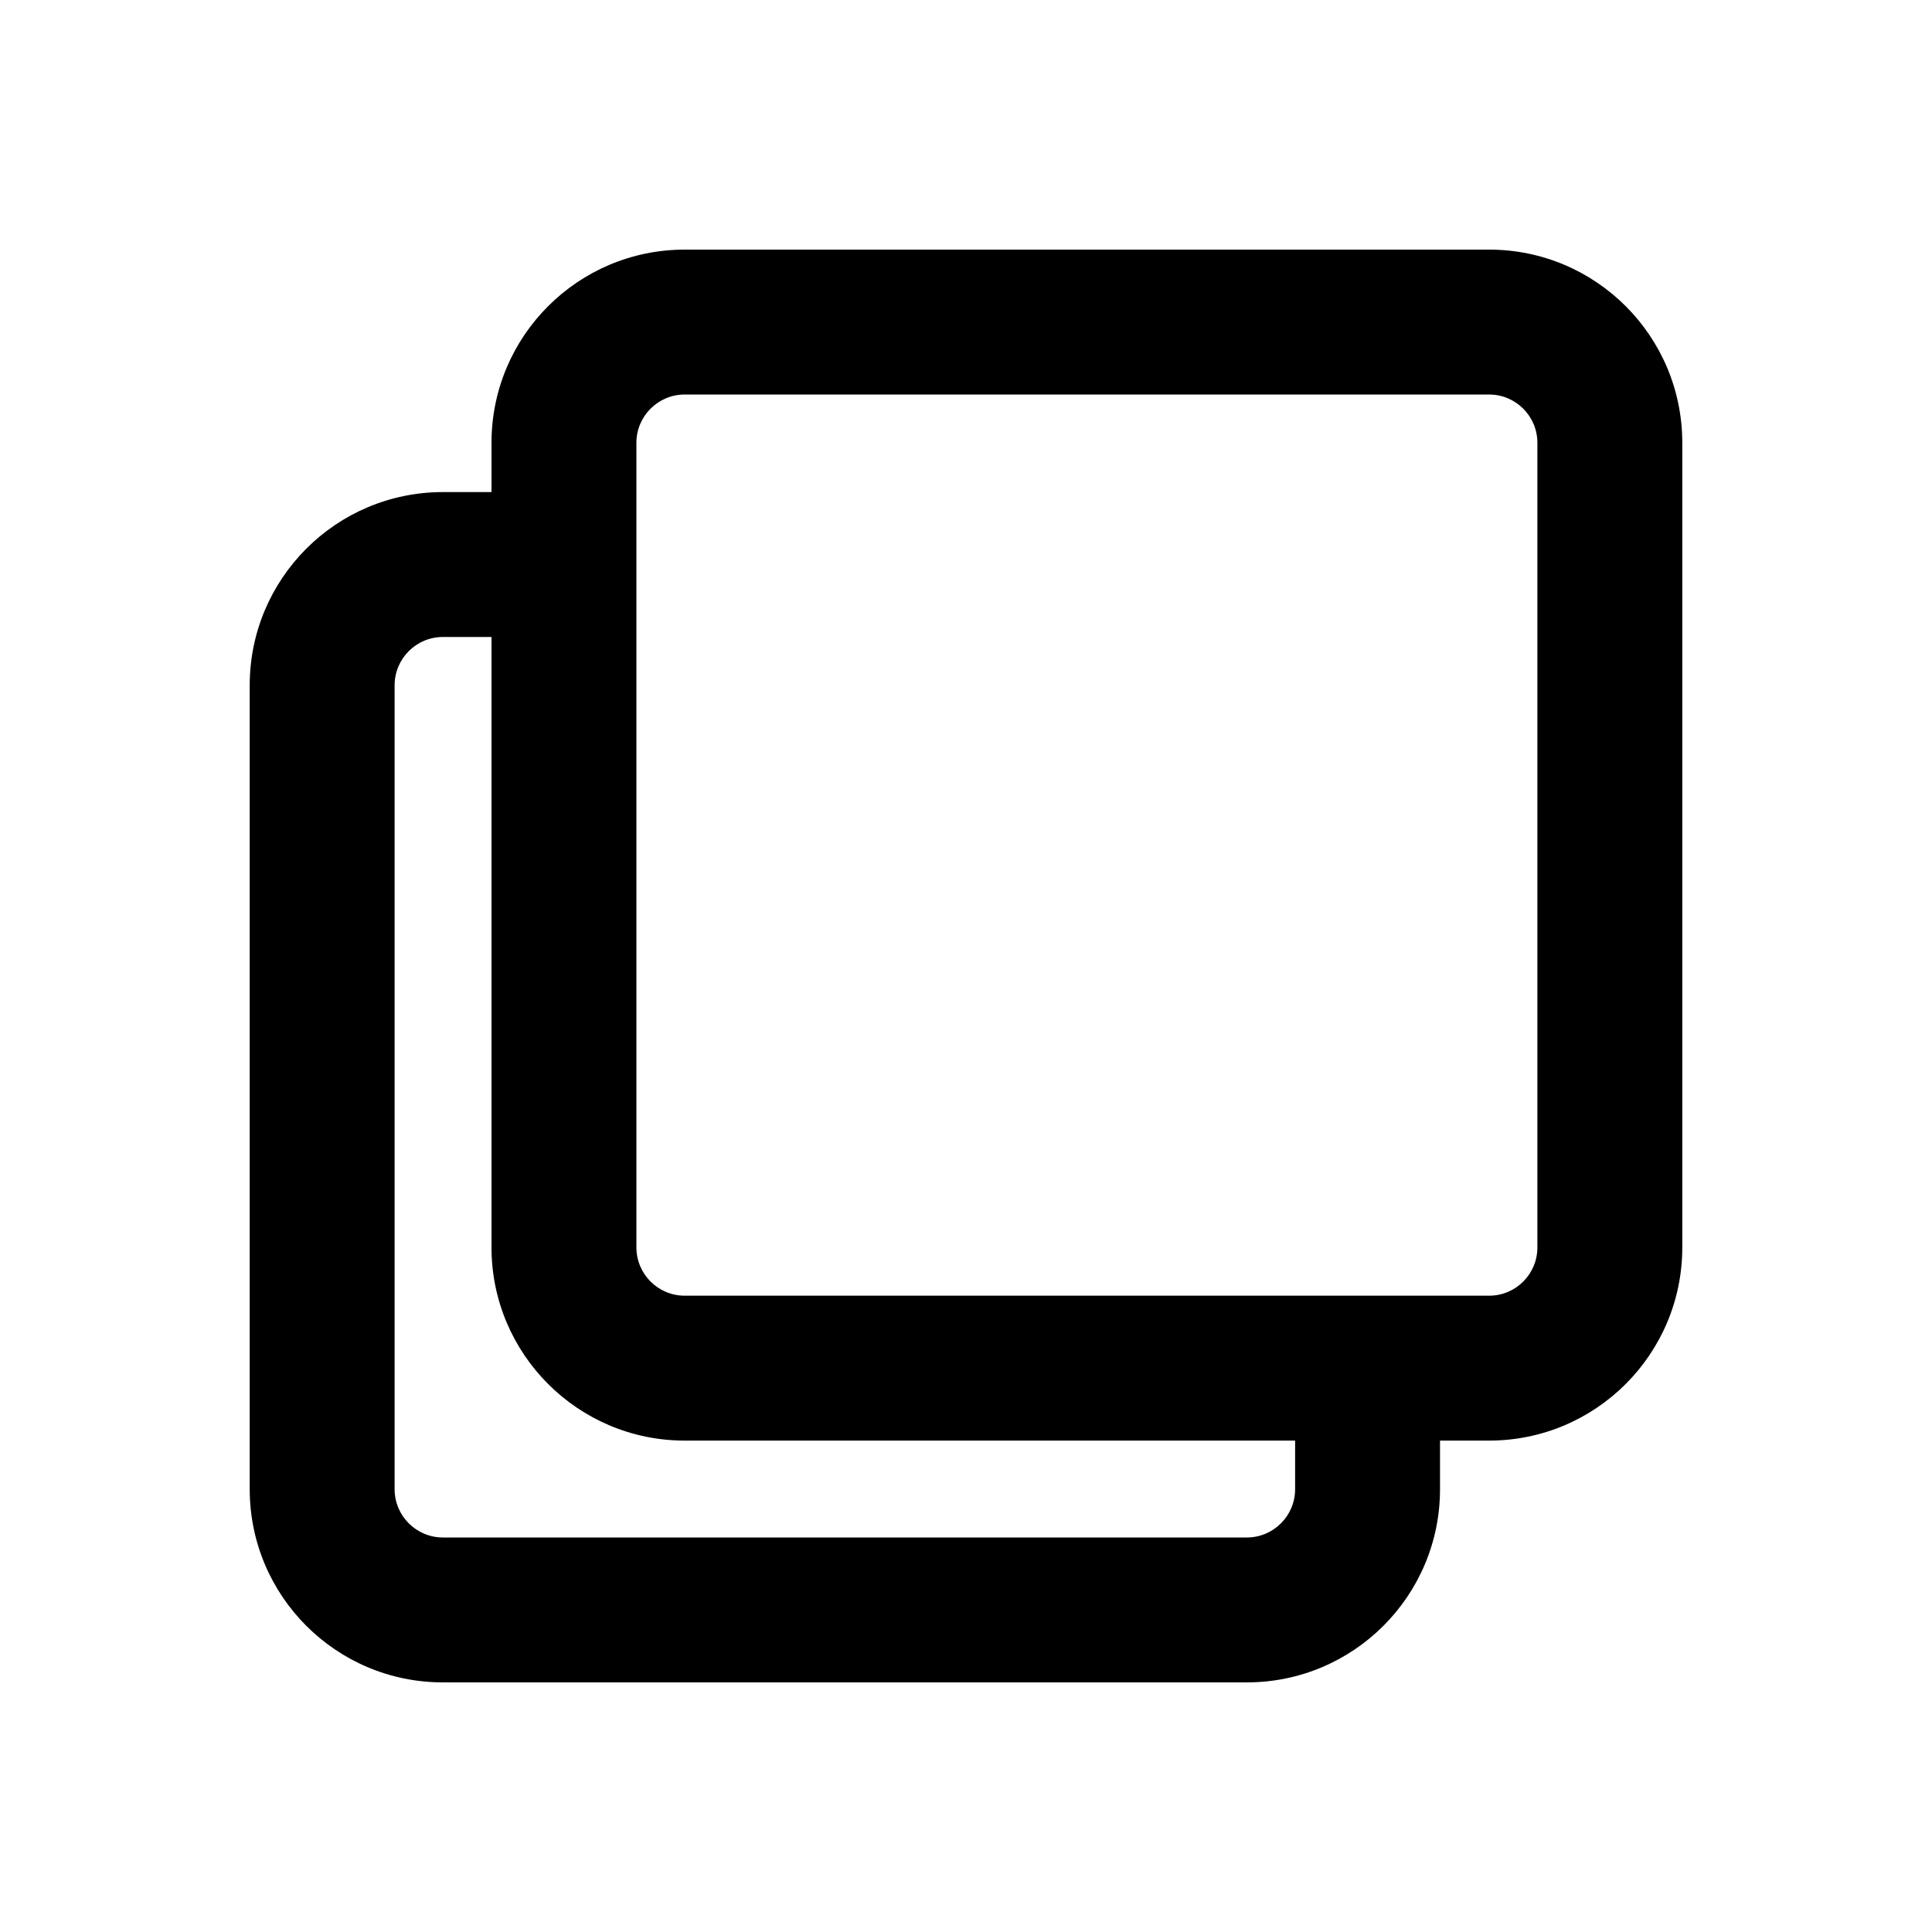
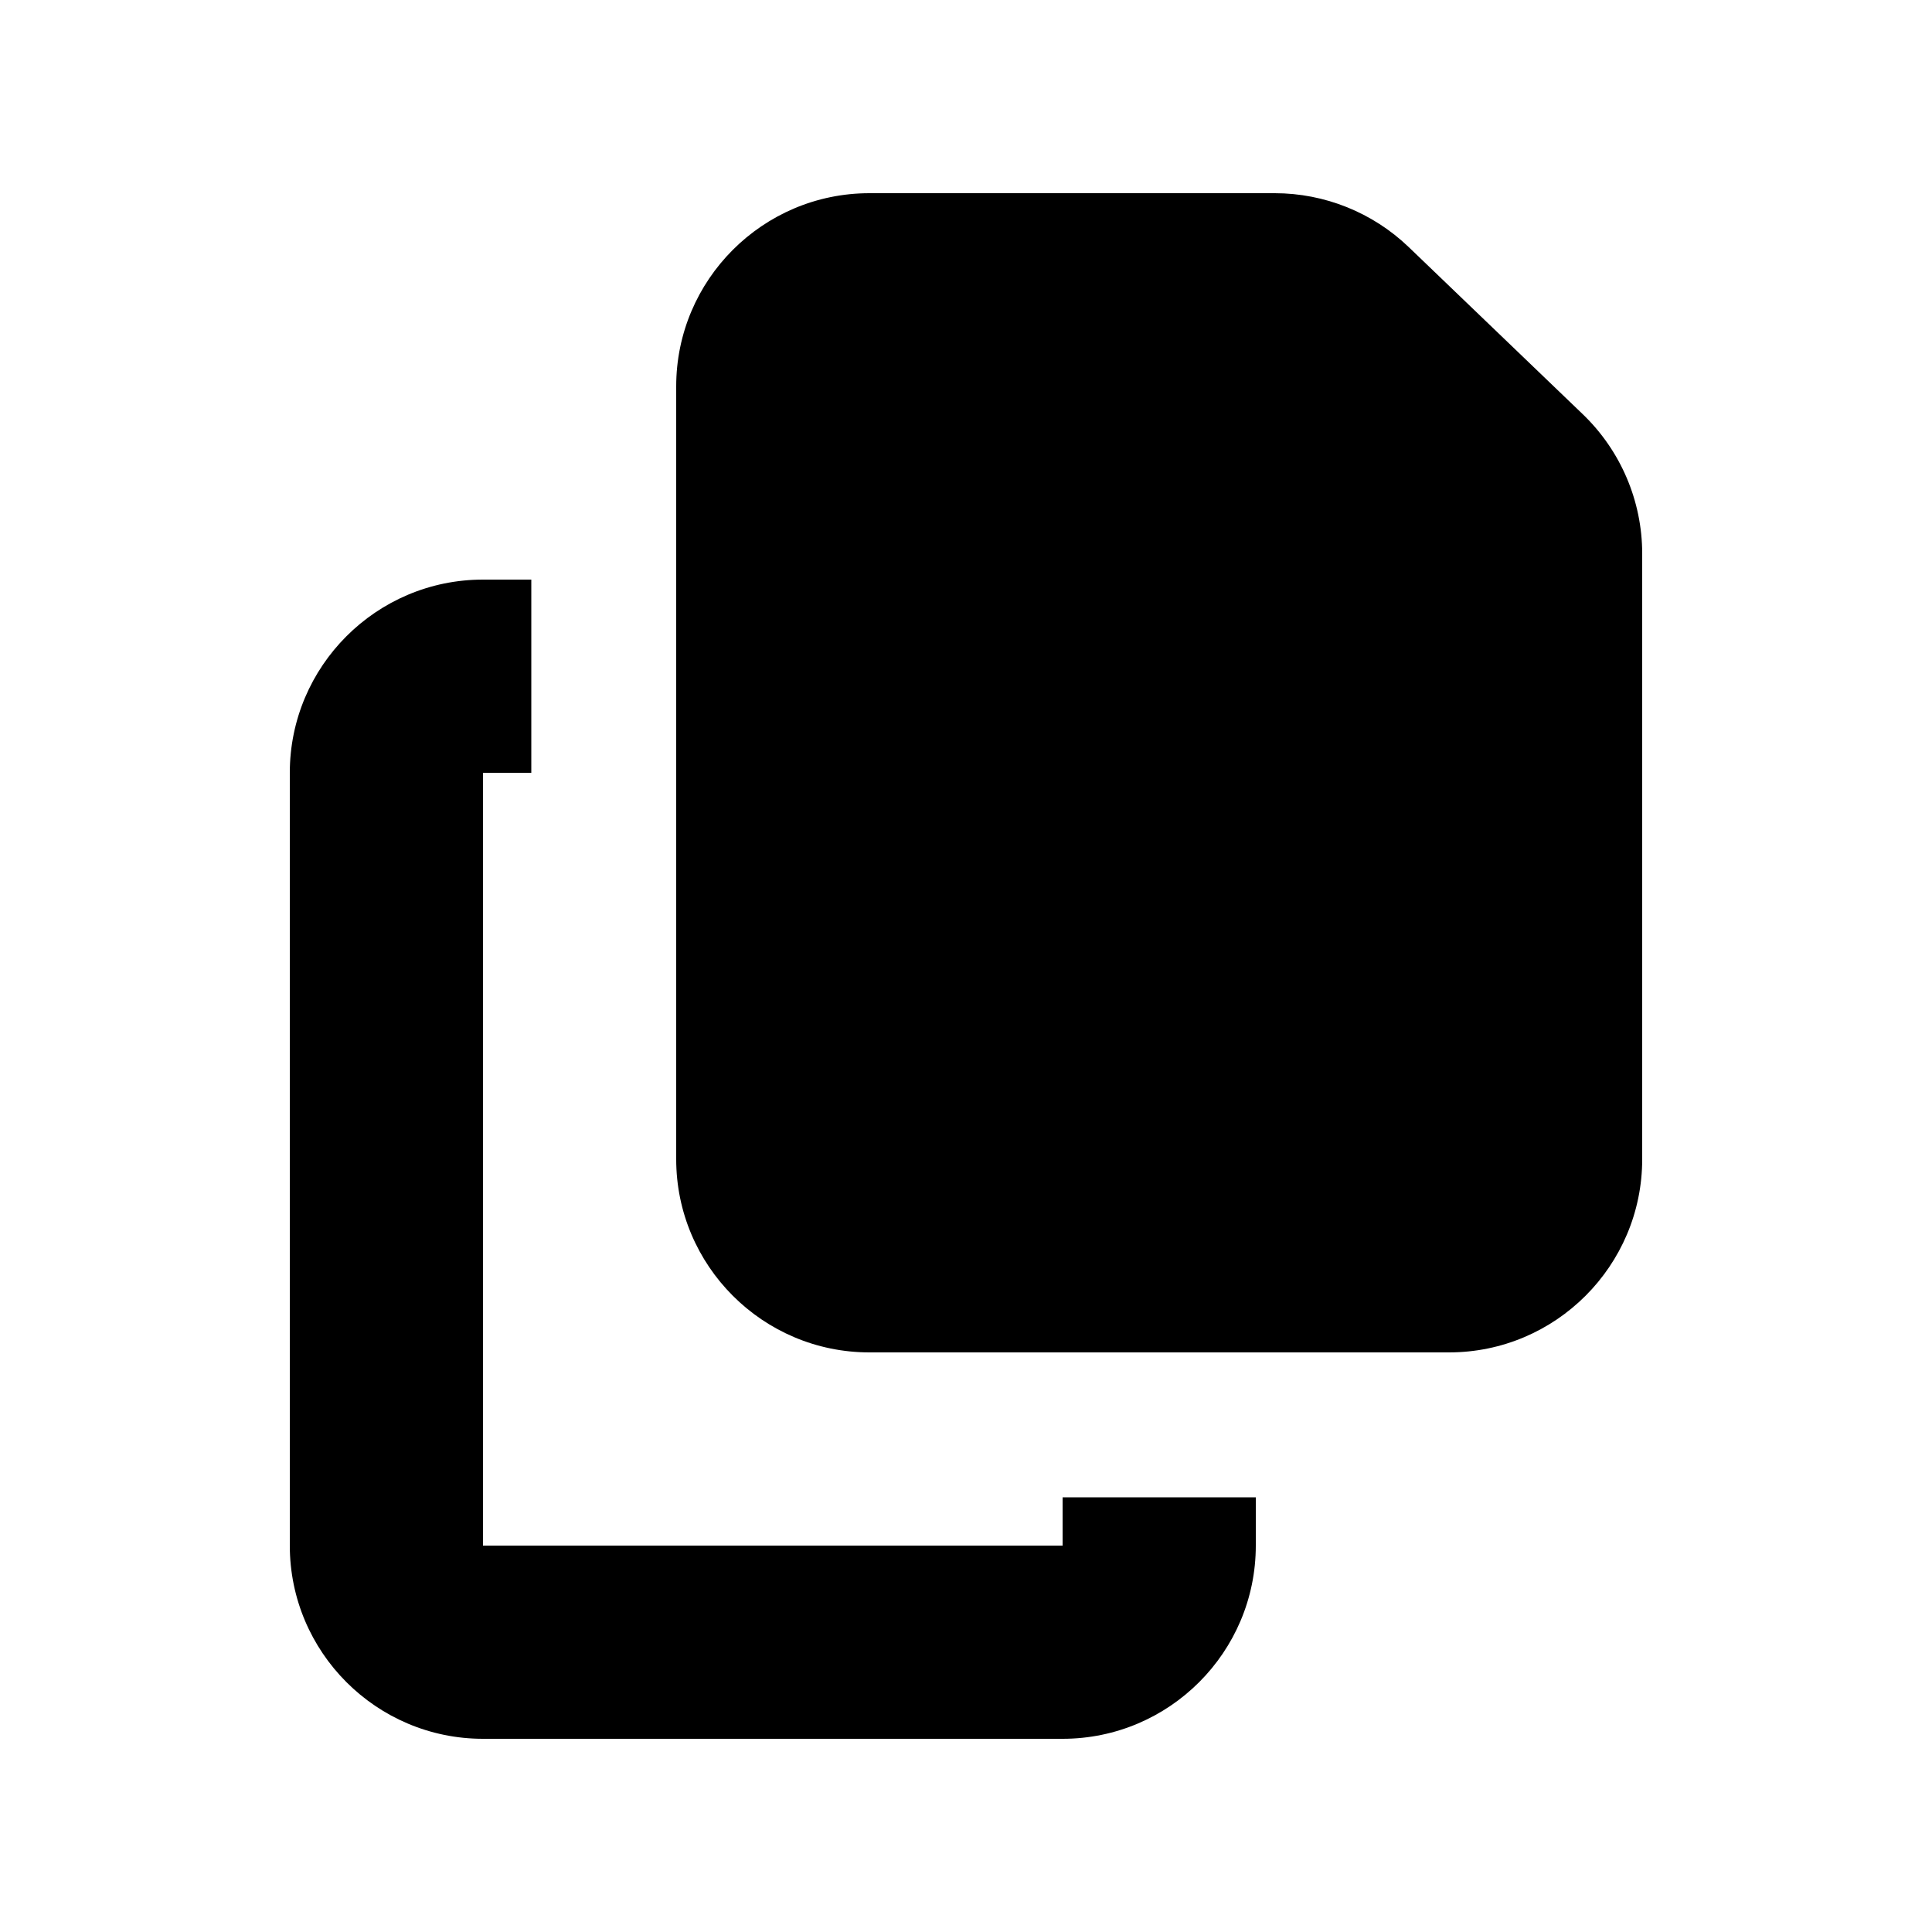
- <svg xmlns="http://www.w3.org/2000/svg" width="20" height="20" viewBox="0 0 20 20" fill="none">
-   <path fill-rule="evenodd" clip-rule="evenodd" d="M6.588 4.584C6.588 4.308 6.812 4.084 7.088 4.084H15.415C15.691 4.084 15.915 4.308 15.915 4.584L15.915 12.913C15.915 13.189 15.692 13.413 15.415 13.413H7.088C6.812 13.413 6.588 13.189 6.588 12.913V4.584ZM7.088 2.584C5.984 2.584 5.088 3.479 5.088 4.584V5.094H4.585C3.48 5.094 2.585 5.99 2.585 7.094V15.416C2.585 16.521 3.48 17.416 4.585 17.416H12.907C14.011 17.416 14.907 16.521 14.907 15.416L14.907 14.913H15.415C16.52 14.913 17.415 14.017 17.415 12.913L17.415 4.584C17.415 3.479 16.52 2.584 15.415 2.584H7.088ZM13.407 14.913H7.088C5.984 14.913 5.088 14.017 5.088 12.913V6.594H4.585C4.309 6.594 4.085 6.818 4.085 7.094V15.416C4.085 15.692 4.309 15.916 4.585 15.916H12.907C13.183 15.916 13.407 15.692 13.407 15.416L13.407 14.913Z" fill="currentColor" />
+ <svg xmlns="http://www.w3.org/2000/svg" viewBox="0 0 640 640" fill="currentColor">
+   <path d="M288 64C252.7 64 224 92.7 224 128L224 384C224 419.3 252.7 448 288 448L480 448C515.3 448 544 419.3 544 384L544 183.4C544 166 536.9 149.3 524.3 137.2L466.6 81.8C454.7 70.4 438.8 64 422.3 64L288 64zM160 192C124.7 192 96 220.7 96 256L96 512C96 547.3 124.7 576 160 576L352 576C387.3 576 416 547.3 416 512L416 496L352 496L352 512L160 512L160 256L176 256L176 192L160 192z" />
</svg>
